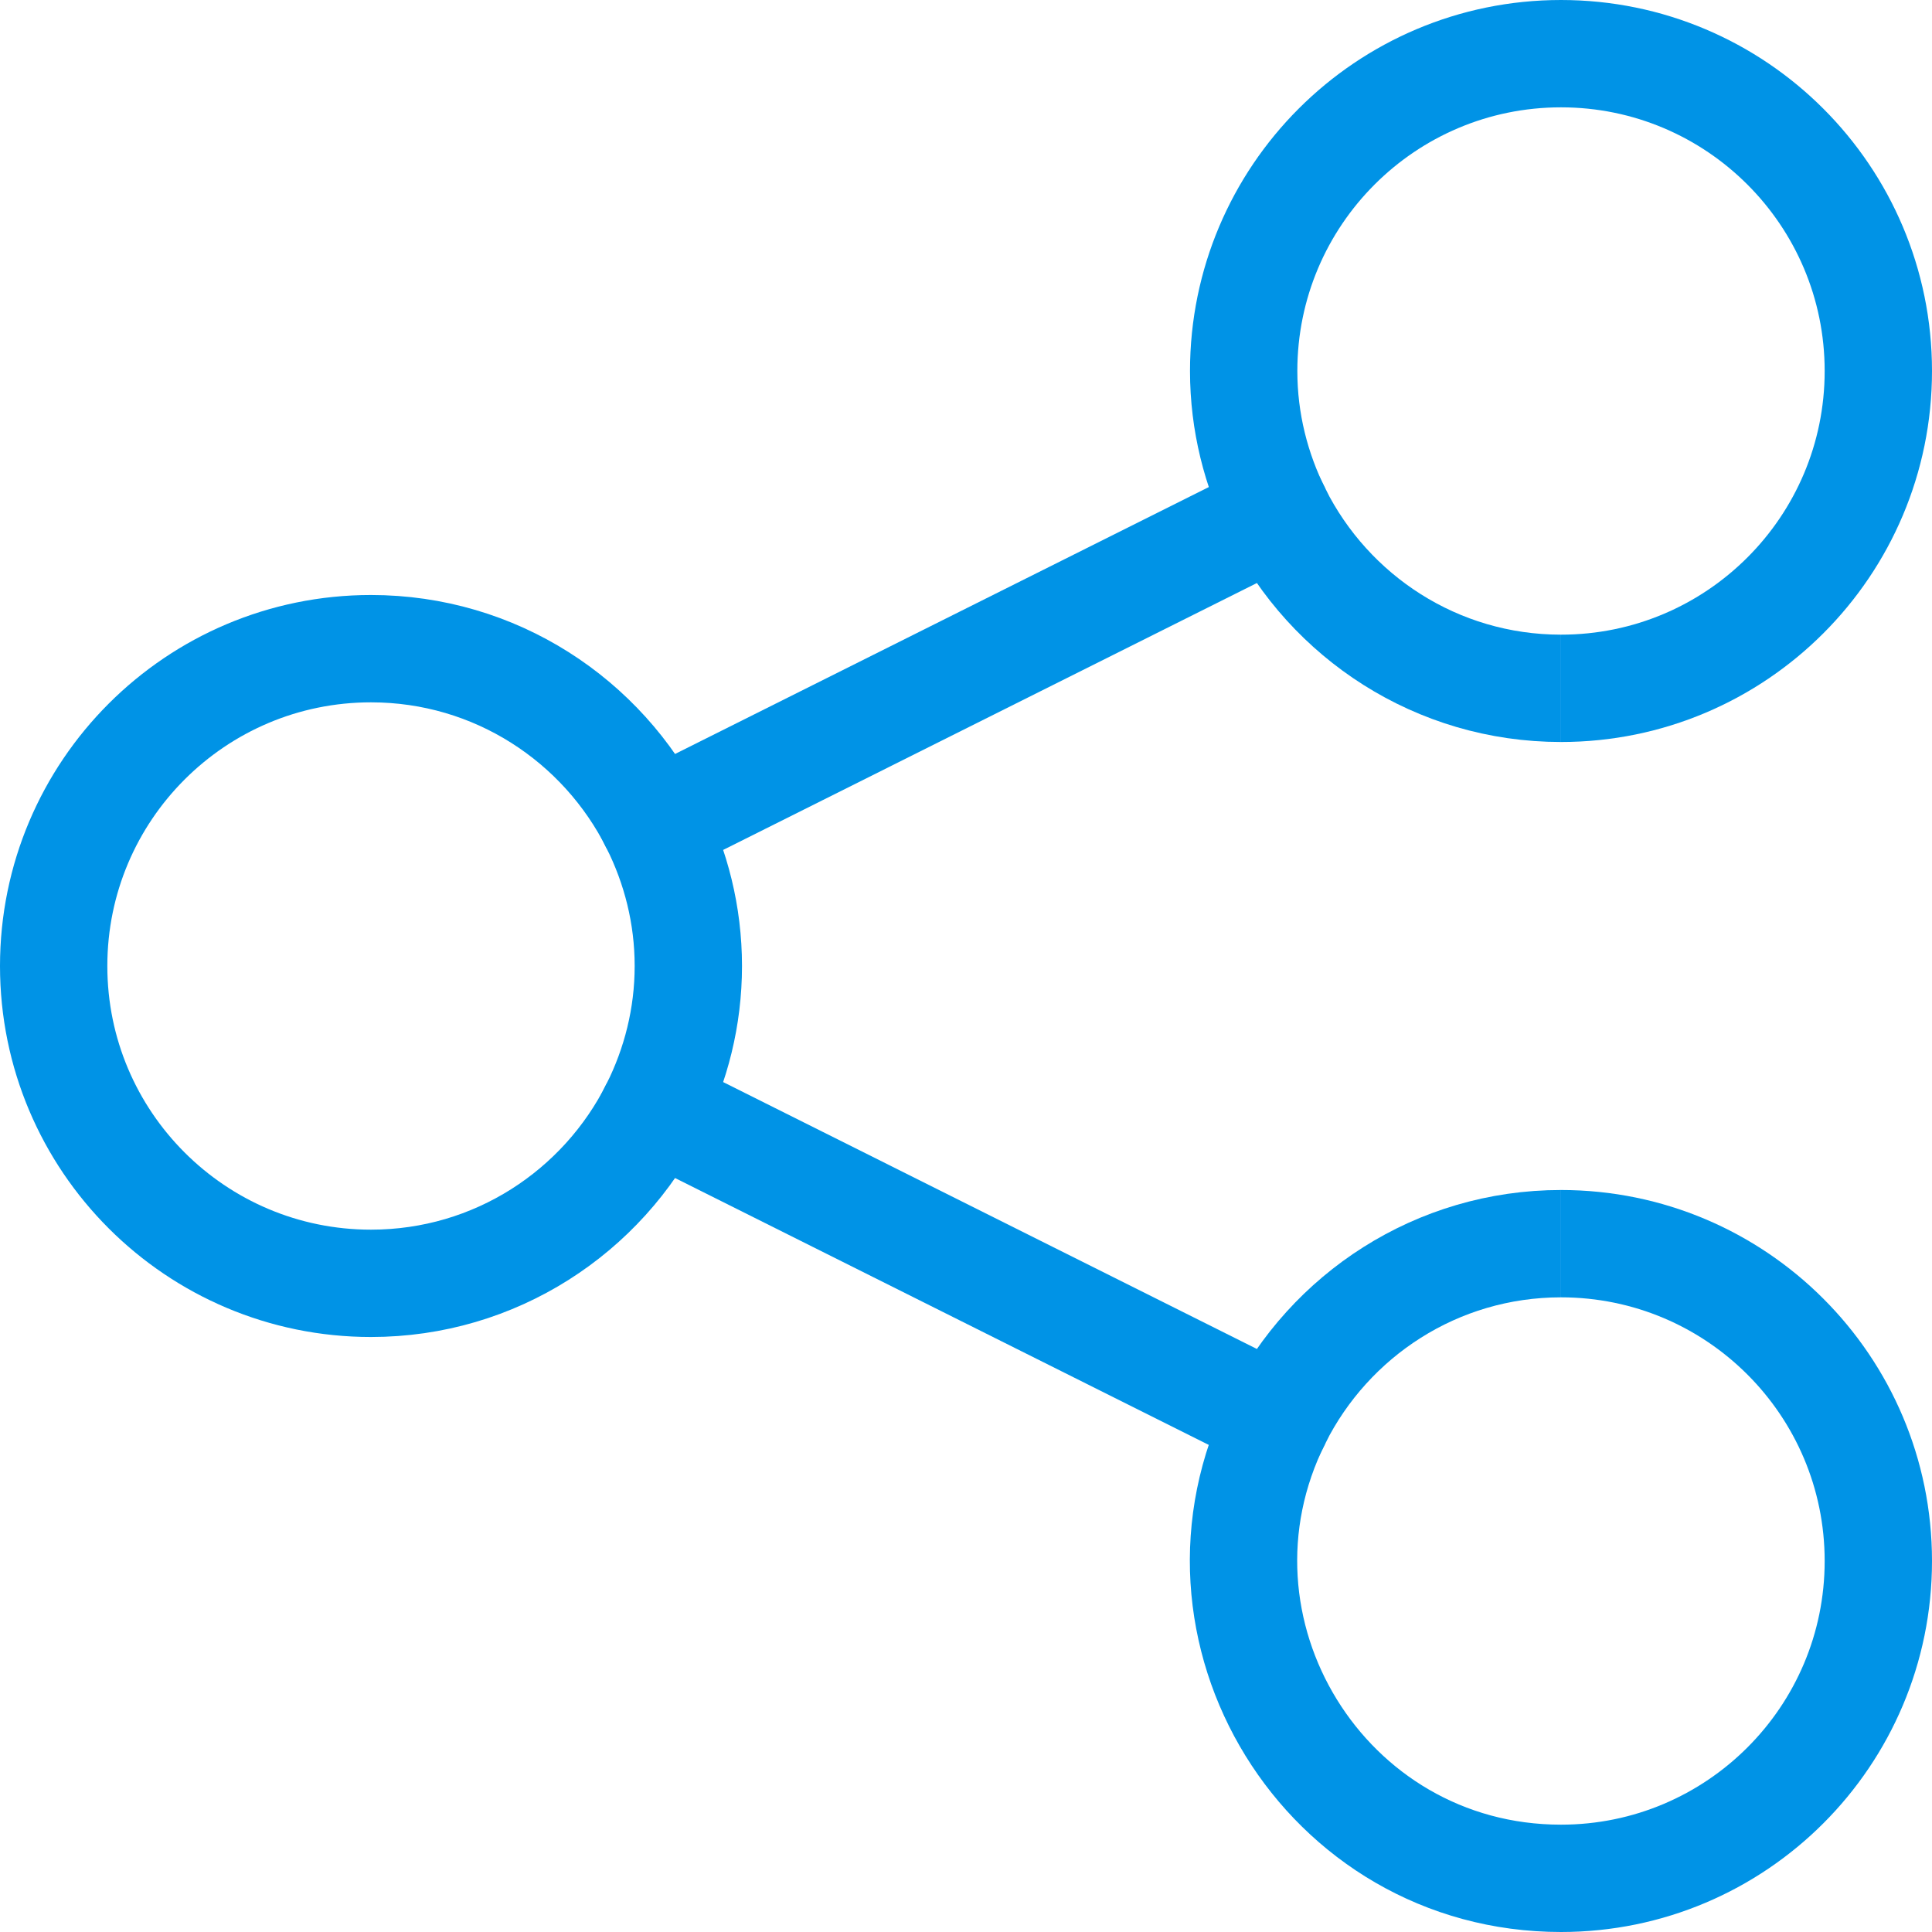
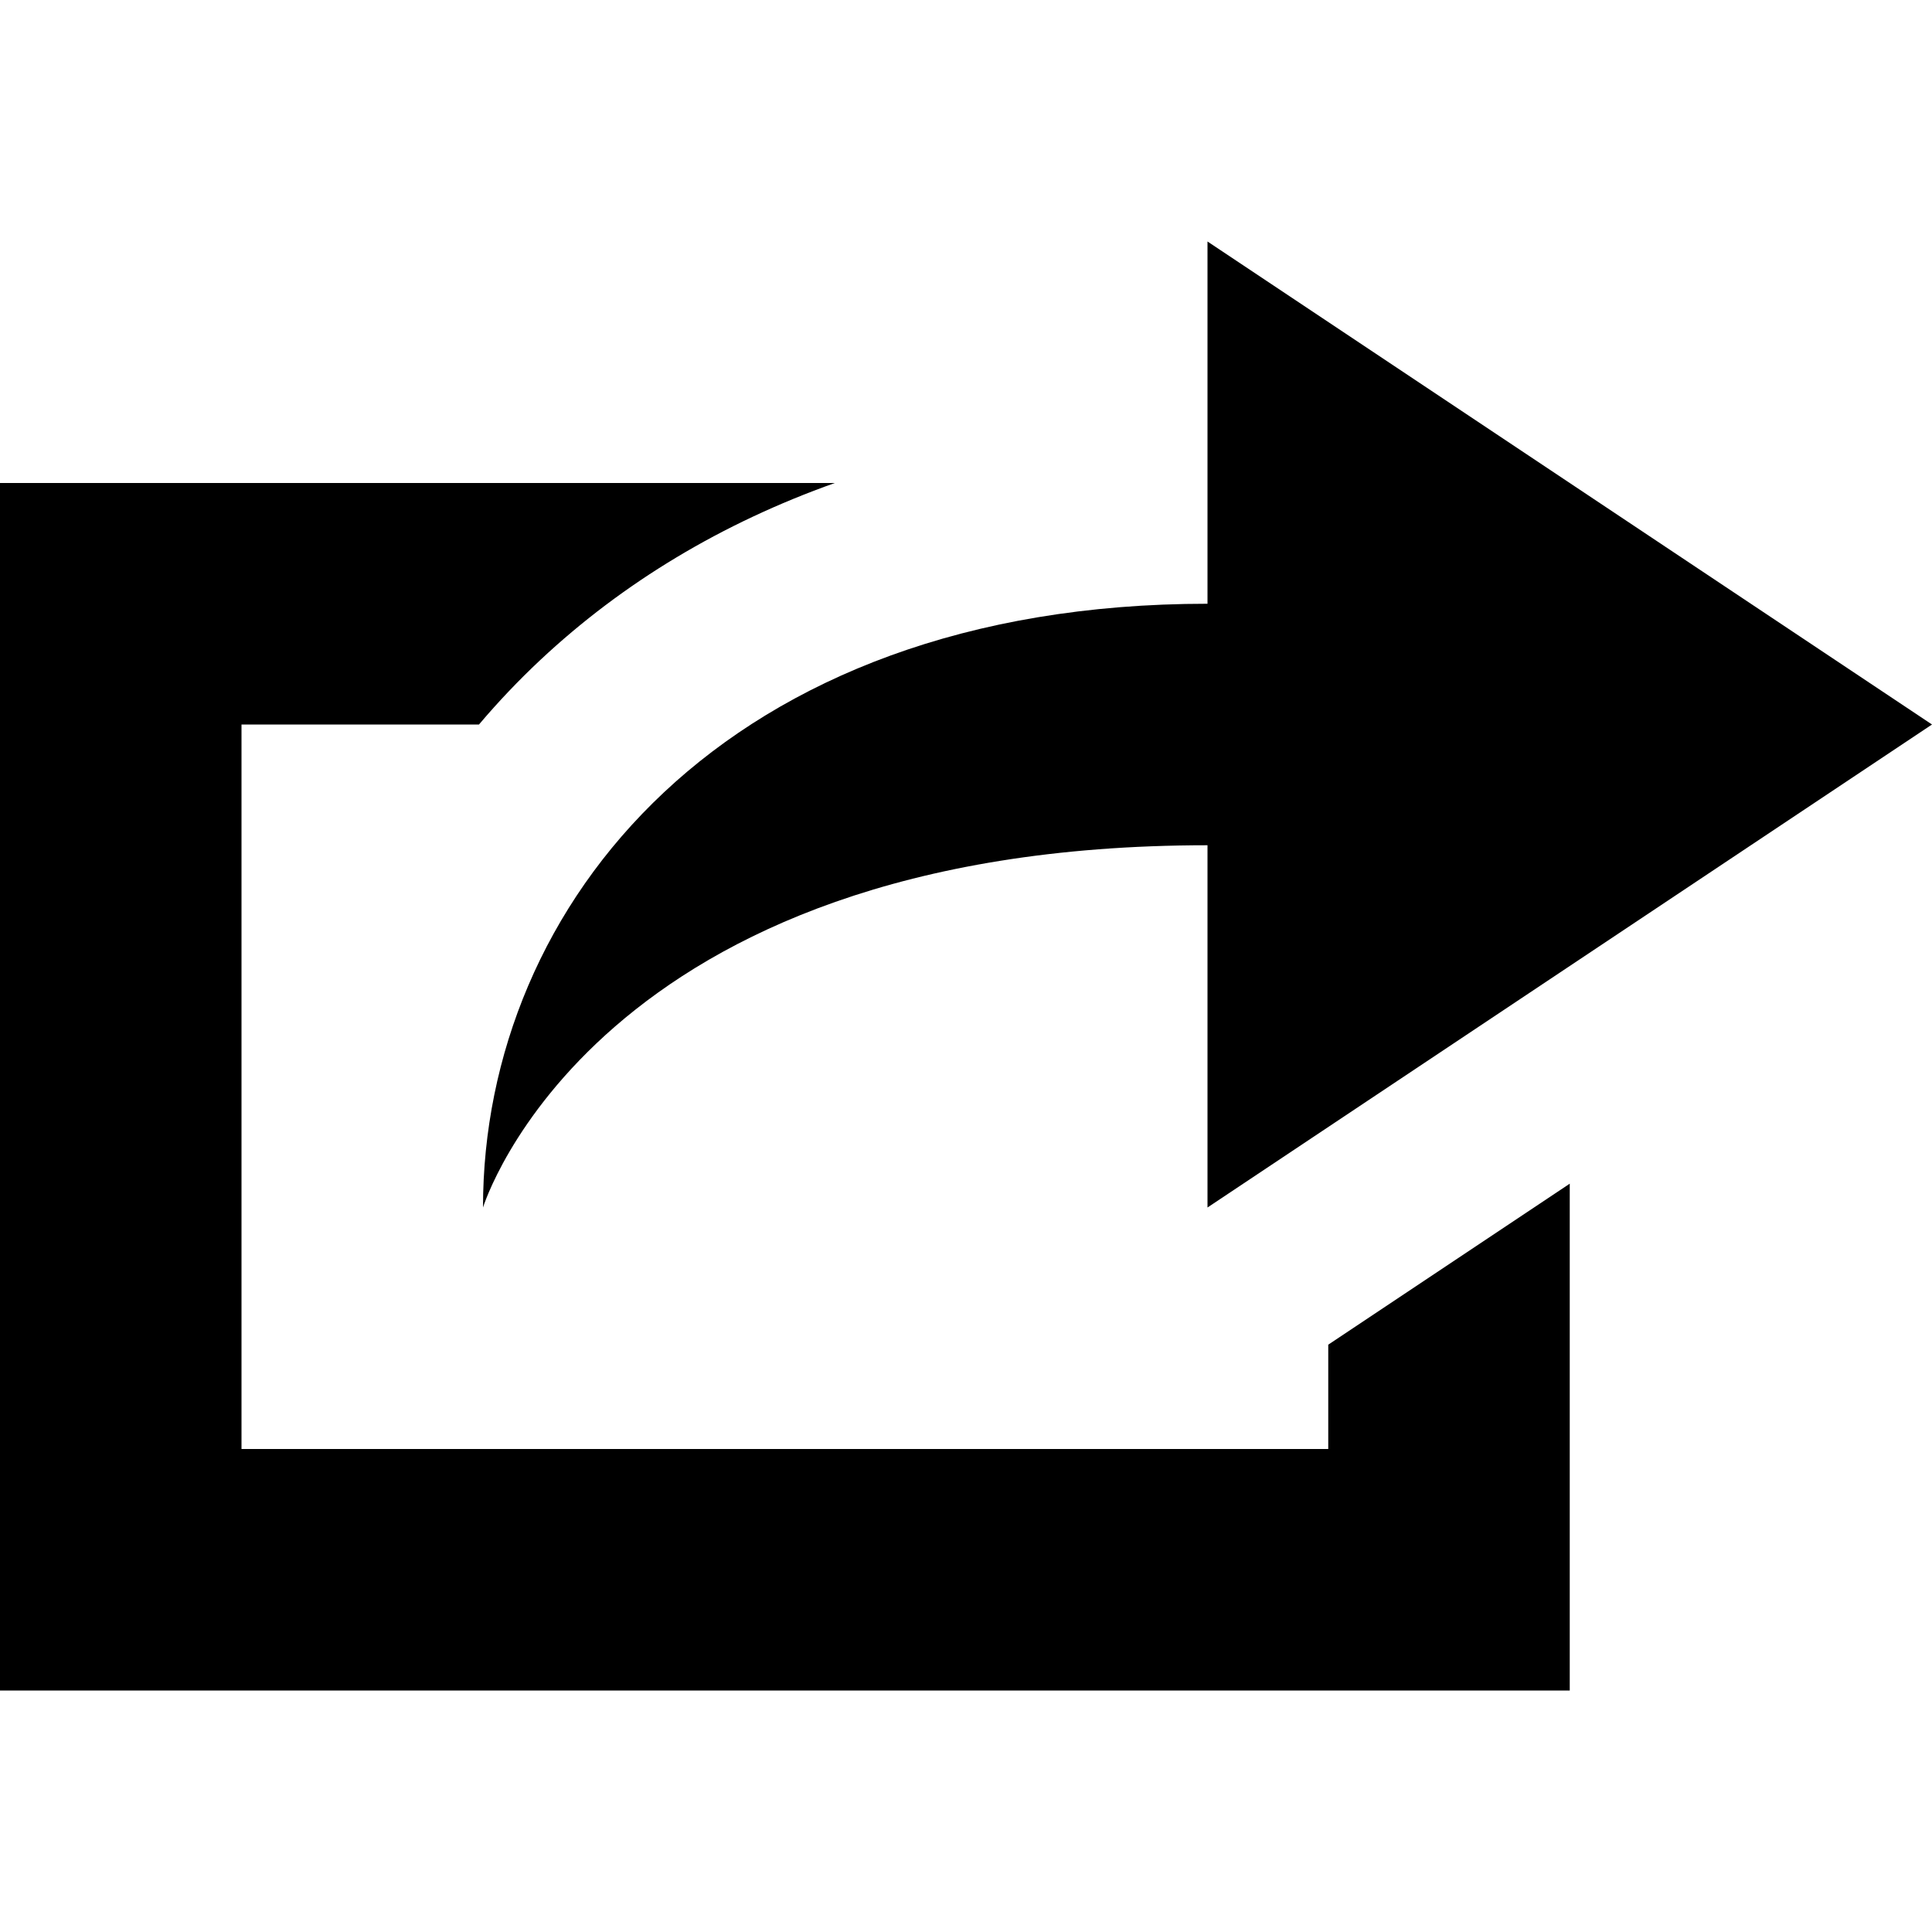
- <svg xmlns="http://www.w3.org/2000/svg" width="36px" height="36px" viewBox="0 0 36 36" version="1.1">
-   <description>Created with Sketch.</description>
-   <defs />
-   <g id="24" stroke="none" stroke-width="1" fill="none" fill-rule="evenodd">
-     <g id="Icons" transform="translate(-80, -80)" stroke="#0093E6" stroke-width="2">
-       <g id="share" transform="translate(80, 80)">
-         <path d="M12.197,15.358 C11.227,13.42 9.228,12.087 6.913,12.087 C3.648,12.087 1,14.734 1,18 C1,21.266 3.648,23.913 6.913,23.913 C9.228,23.913 11.227,22.58 12.197,20.642" id="Stroke-1149" />
-         <path d="M29.087,12.826 C32.352,12.826 35,10.179 35,6.913 C35,3.648 32.352,1 29.087,1 C25.821,1 23.174,3.648 23.174,6.913 C23.174,7.864 23.405,8.759 23.802,9.555" id="Stroke-1150" />
-         <path d="M23.802,26.445 C21.841,30.361 24.686,35 29.087,35 C32.352,35 35,32.353 35,29.087 C35,25.821 32.352,23.174 29.087,23.174" id="Stroke-1151" />
-         <path d="M29.087,12.826 C26.772,12.826 24.773,11.493 23.802,9.555 L12.197,15.358 C12.595,16.154 12.826,17.049 12.826,18 C12.826,18.951 12.595,19.846 12.197,20.642 L23.802,26.445 C24.773,24.507 26.772,23.174 29.087,23.174" id="Stroke-1152" />
-       </g>
-     </g>
-   </g>
+ <svg xmlns="http://www.w3.org/2000/svg" version="1.1" id="Layer_1" x="0px" y="0px" width="512px" height="512px" viewBox="0 0 512 512" enable-background="new 0 0 512 512" xml:space="preserve">
+   <path d="M128,320c0,0,29.412-96,192-96v96l192-128L320,64v96C192,160,128,239.836,128,320z M352,384H64V192h62.938  c5.047-5.959,10.456-11.667,16.244-17.09c21.982-20.595,48.281-36.326,78.057-46.91H0v320h416V313.688l-64,42.668V384z" />
</svg>
